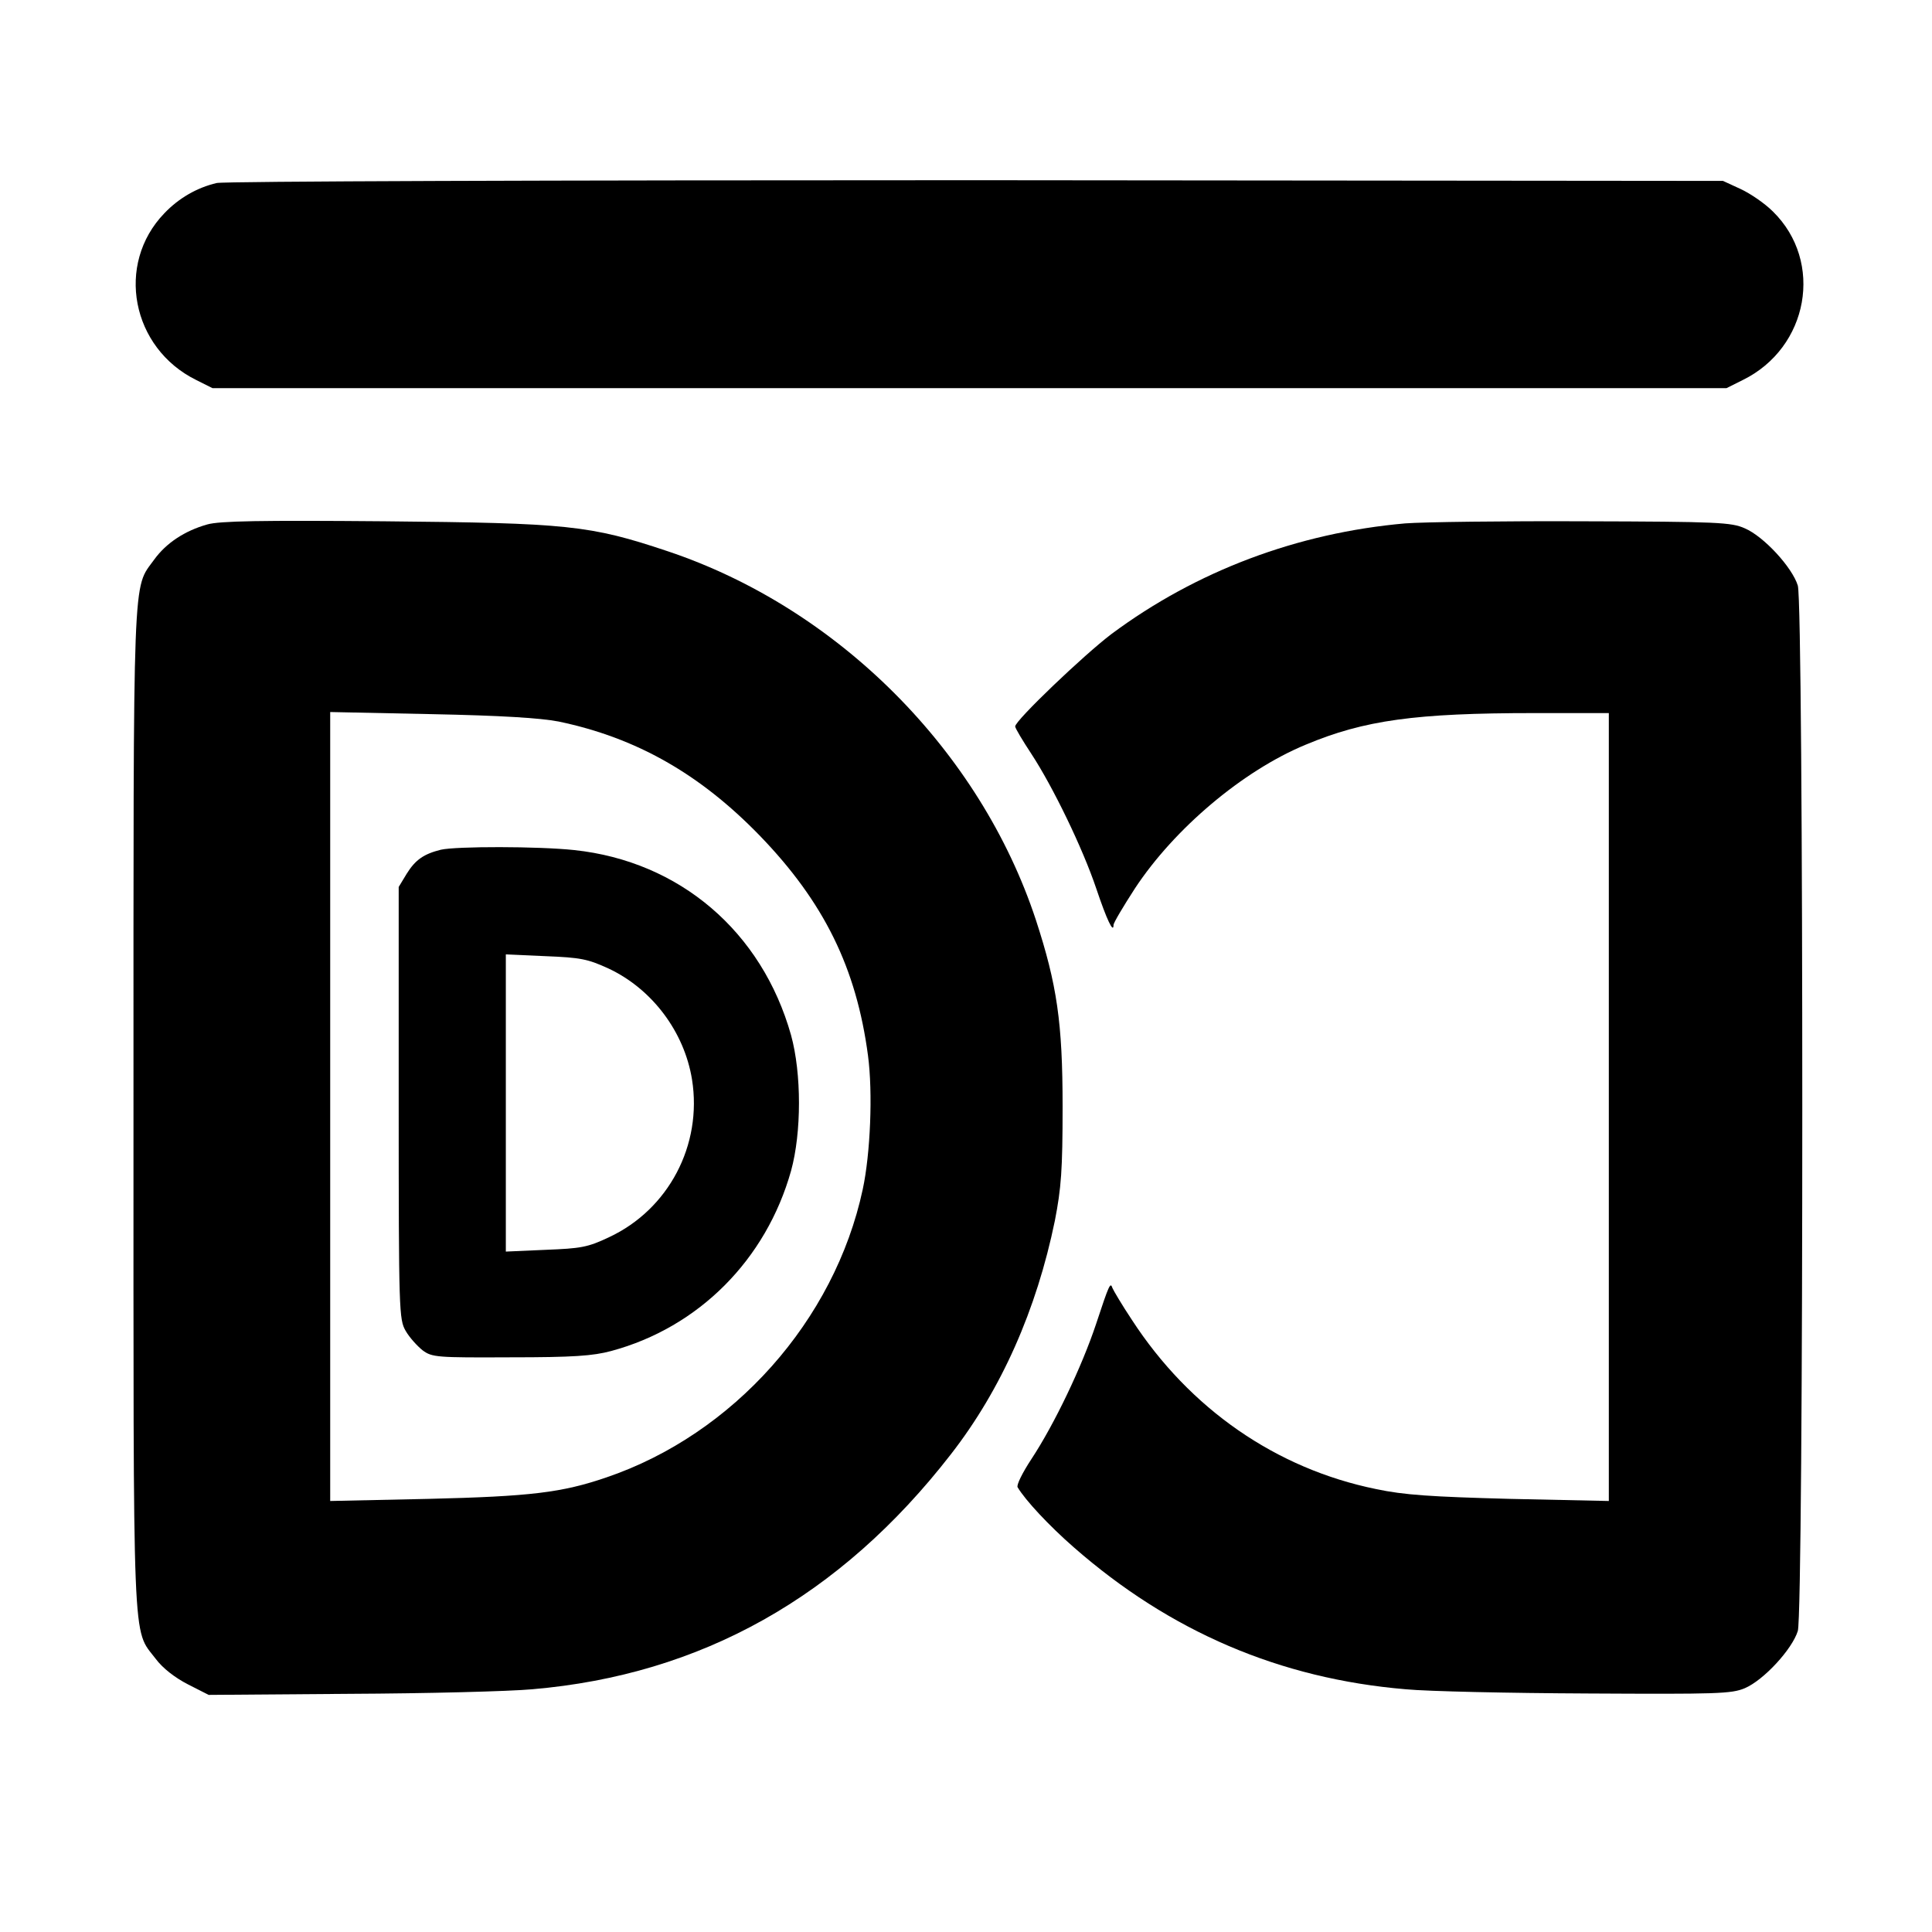
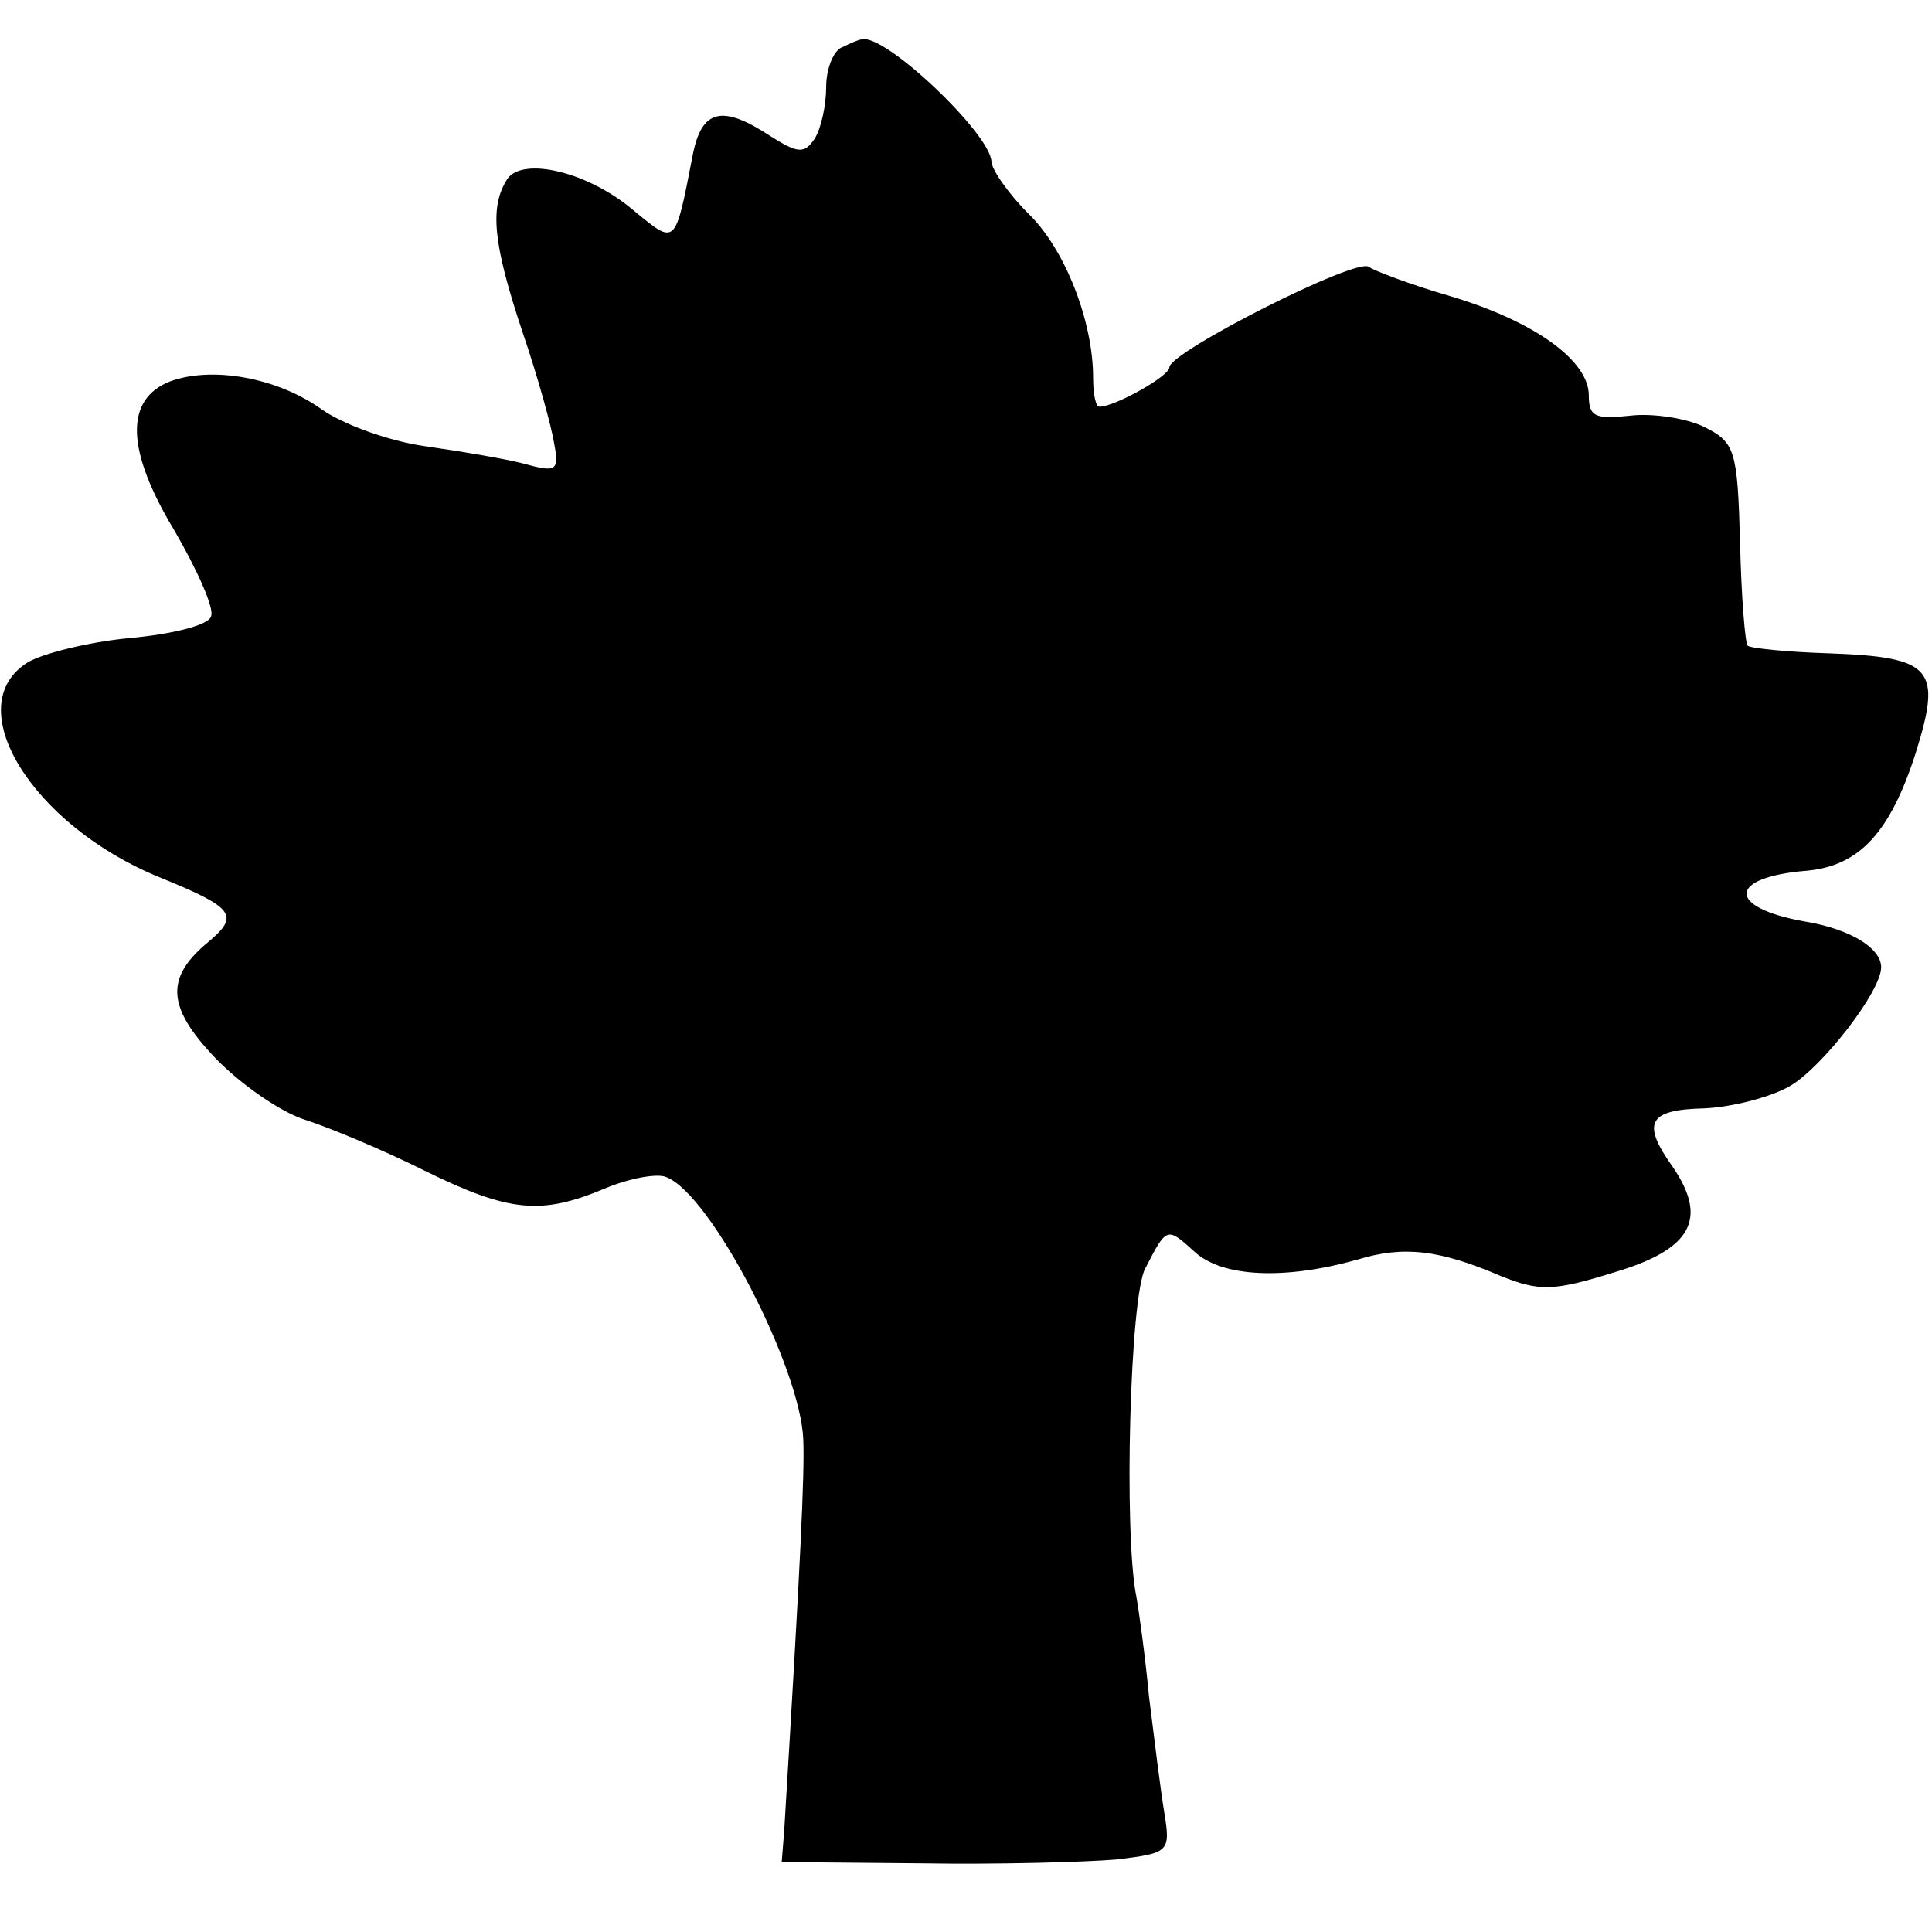
- <svg xmlns="http://www.w3.org/2000/svg" version="1.0" width="550pt" height="550pt" viewBox="0 0 550 550" preserveAspectRatio="xMidYMid meet">
-   <g transform="translate(0,550) scale(0.1,-0.1)" fill="#000000" stroke="none">
-     <path d="M617 4979 c-56 -13 -108 -43 -149 -86 -140 -145 -94 -384 91 -475 l46 -23 2155 0 2155 0 46 23 c188 92 232 337 86 480 -23 23 -64 51 -92 64 l-50 23 -2125 2 c-1218 0 -2141 -3 -2163 -8z" />
-     <path d="M590 4007 c-64 -18 -117 -53 -151 -100 -62 -86 -59 -5 -59 -1562 0 -1569 -4 -1479 63 -1567 20 -27 55 -54 92 -73 l59 -30 400 3 c221 1 455 7 521 13 481 41 877 263 1192 669 144 185 244 412 296 665 18 93 22 143 22 325 0 239 -16 347 -76 531 -159 482 -564 888 -1049 1050 -221 74 -284 80 -805 85 -354 3 -470 1 -505 -9z m1000 -561 c221 -46 402 -149 572 -324 184 -190 276 -378 309 -627 14 -105 7 -279 -15 -381 -80 -373 -368 -697 -730 -820 -126 -43 -214 -54 -507 -61 l-279 -6 0 1123 0 1123 288 -6 c200 -4 310 -11 362 -21z" />
-     <path d="M1255 3081 c-48 -12 -72 -28 -97 -68 l-23 -38 0 -615 c0 -597 1 -616 20 -649 11 -19 33 -43 48 -55 27 -20 40 -21 250 -20 179 0 235 4 287 18 249 67 441 260 512 513 30 109 30 277 0 386 -83 295 -317 495 -617 527 -103 11 -336 11 -380 1z m477 -338 c124 -58 216 -180 238 -316 30 -187 -67 -370 -236 -449 -61 -29 -80 -32 -181 -36 l-113 -5 0 423 0 423 113 -5 c100 -4 120 -8 179 -35z" />
-     <path d="M4000 4010 c-306 -27 -594 -135 -836 -315 -78 -59 -274 -246 -274 -263 0 -5 21 -40 46 -78 61 -93 146 -268 185 -384 30 -89 49 -129 49 -103 0 6 28 53 61 104 112 170 307 335 486 409 167 70 313 90 651 90 l212 0 0 -1122 0 -1121 -281 6 c-225 6 -302 11 -382 28 -284 58 -530 228 -695 482 -28 42 -52 83 -55 90 -6 18 -9 12 -47 -103 -40 -120 -118 -284 -184 -384 -25 -38 -43 -74 -39 -80 22 -37 89 -109 160 -171 274 -240 587 -374 945 -404 62 -6 295 -11 518 -12 368 -2 409 -1 447 15 54 23 135 111 151 163 17 58 17 2918 0 2976 -16 52 -97 140 -151 163 -38 17 -76 19 -457 20 -228 1 -458 -2 -510 -6z" />
+ <svg xmlns="http://www.w3.org/2000/svg" version="1.0" width="152pt" height="152pt" viewBox="0 0 152 152" preserveAspectRatio="xMidYMid meet">
+   <g transform="translate(0,152) scale(0.1,-0.1)" fill="#000000" stroke="none">
+     <path d="M663 1483 c-7 -2 -13 -17 -13 -31 0 -15 -4 -33 -9 -41 -8 -12 -13 -12 -35 2 -38 25 -54 21 -61 -15 -14 -72 -13 -71 -46 -44 -36 31 -88 43 -100 25 -14 -22 -11 -51 12 -120 12 -35 23 -75 25 -88 4 -21 2 -23 -23 -16 -15 4 -51 10 -79 14 -28 4 -64 17 -81 29 -35 25 -86 34 -119 22 -36 -14 -35 -54 3 -117 18 -31 32 -62 29 -68 -2 -7 -31 -14 -64 -17 -32 -3 -68 -12 -80 -19 -55 -34 3 -128 103 -169 59 -24 64 -30 39 -51 -34 -28 -33 -51 5 -91 20 -21 52 -43 71 -49 19 -6 62 -24 94 -40 67 -33 92 -35 142 -14 19 8 41 12 48 9 35 -13 106 -150 108 -207 1 -27 -2 -93 -15 -307 l-2 -25 110 -1 c61 -1 129 1 153 3 42 5 43 6 38 37 -3 18 -8 59 -12 91 -3 32 -8 68 -10 79 -10 50 -5 236 7 258 17 33 17 33 39 13 22 -20 71 -22 128 -6 36 11 64 8 113 -13 30 -12 41 -12 89 3 61 18 74 42 46 83 -25 35 -19 45 25 46 22 1 53 9 68 18 25 15 71 74 71 93 0 15 -24 30 -60 36 -62 11 -61 35 2 40 41 4 65 30 85 92 21 67 14 76 -68 79 -33 1 -62 4 -64 6 -2 2 -5 38 -6 81 -2 73 -4 79 -28 91 -14 7 -41 11 -58 9 -28 -3 -33 -1 -33 16 0 27 -42 58 -109 78 -31 9 -60 20 -64 23 -9 8 -157 -67 -157 -79 0 -7 -43 -31 -55 -31 -3 0 -5 10 -5 23 0 44 -22 101 -51 129 -16 16 -29 35 -29 41 -1 22 -84 101 -102 96 -2 0 -9 -3 -15 -6z" />
  </g>
</svg>
